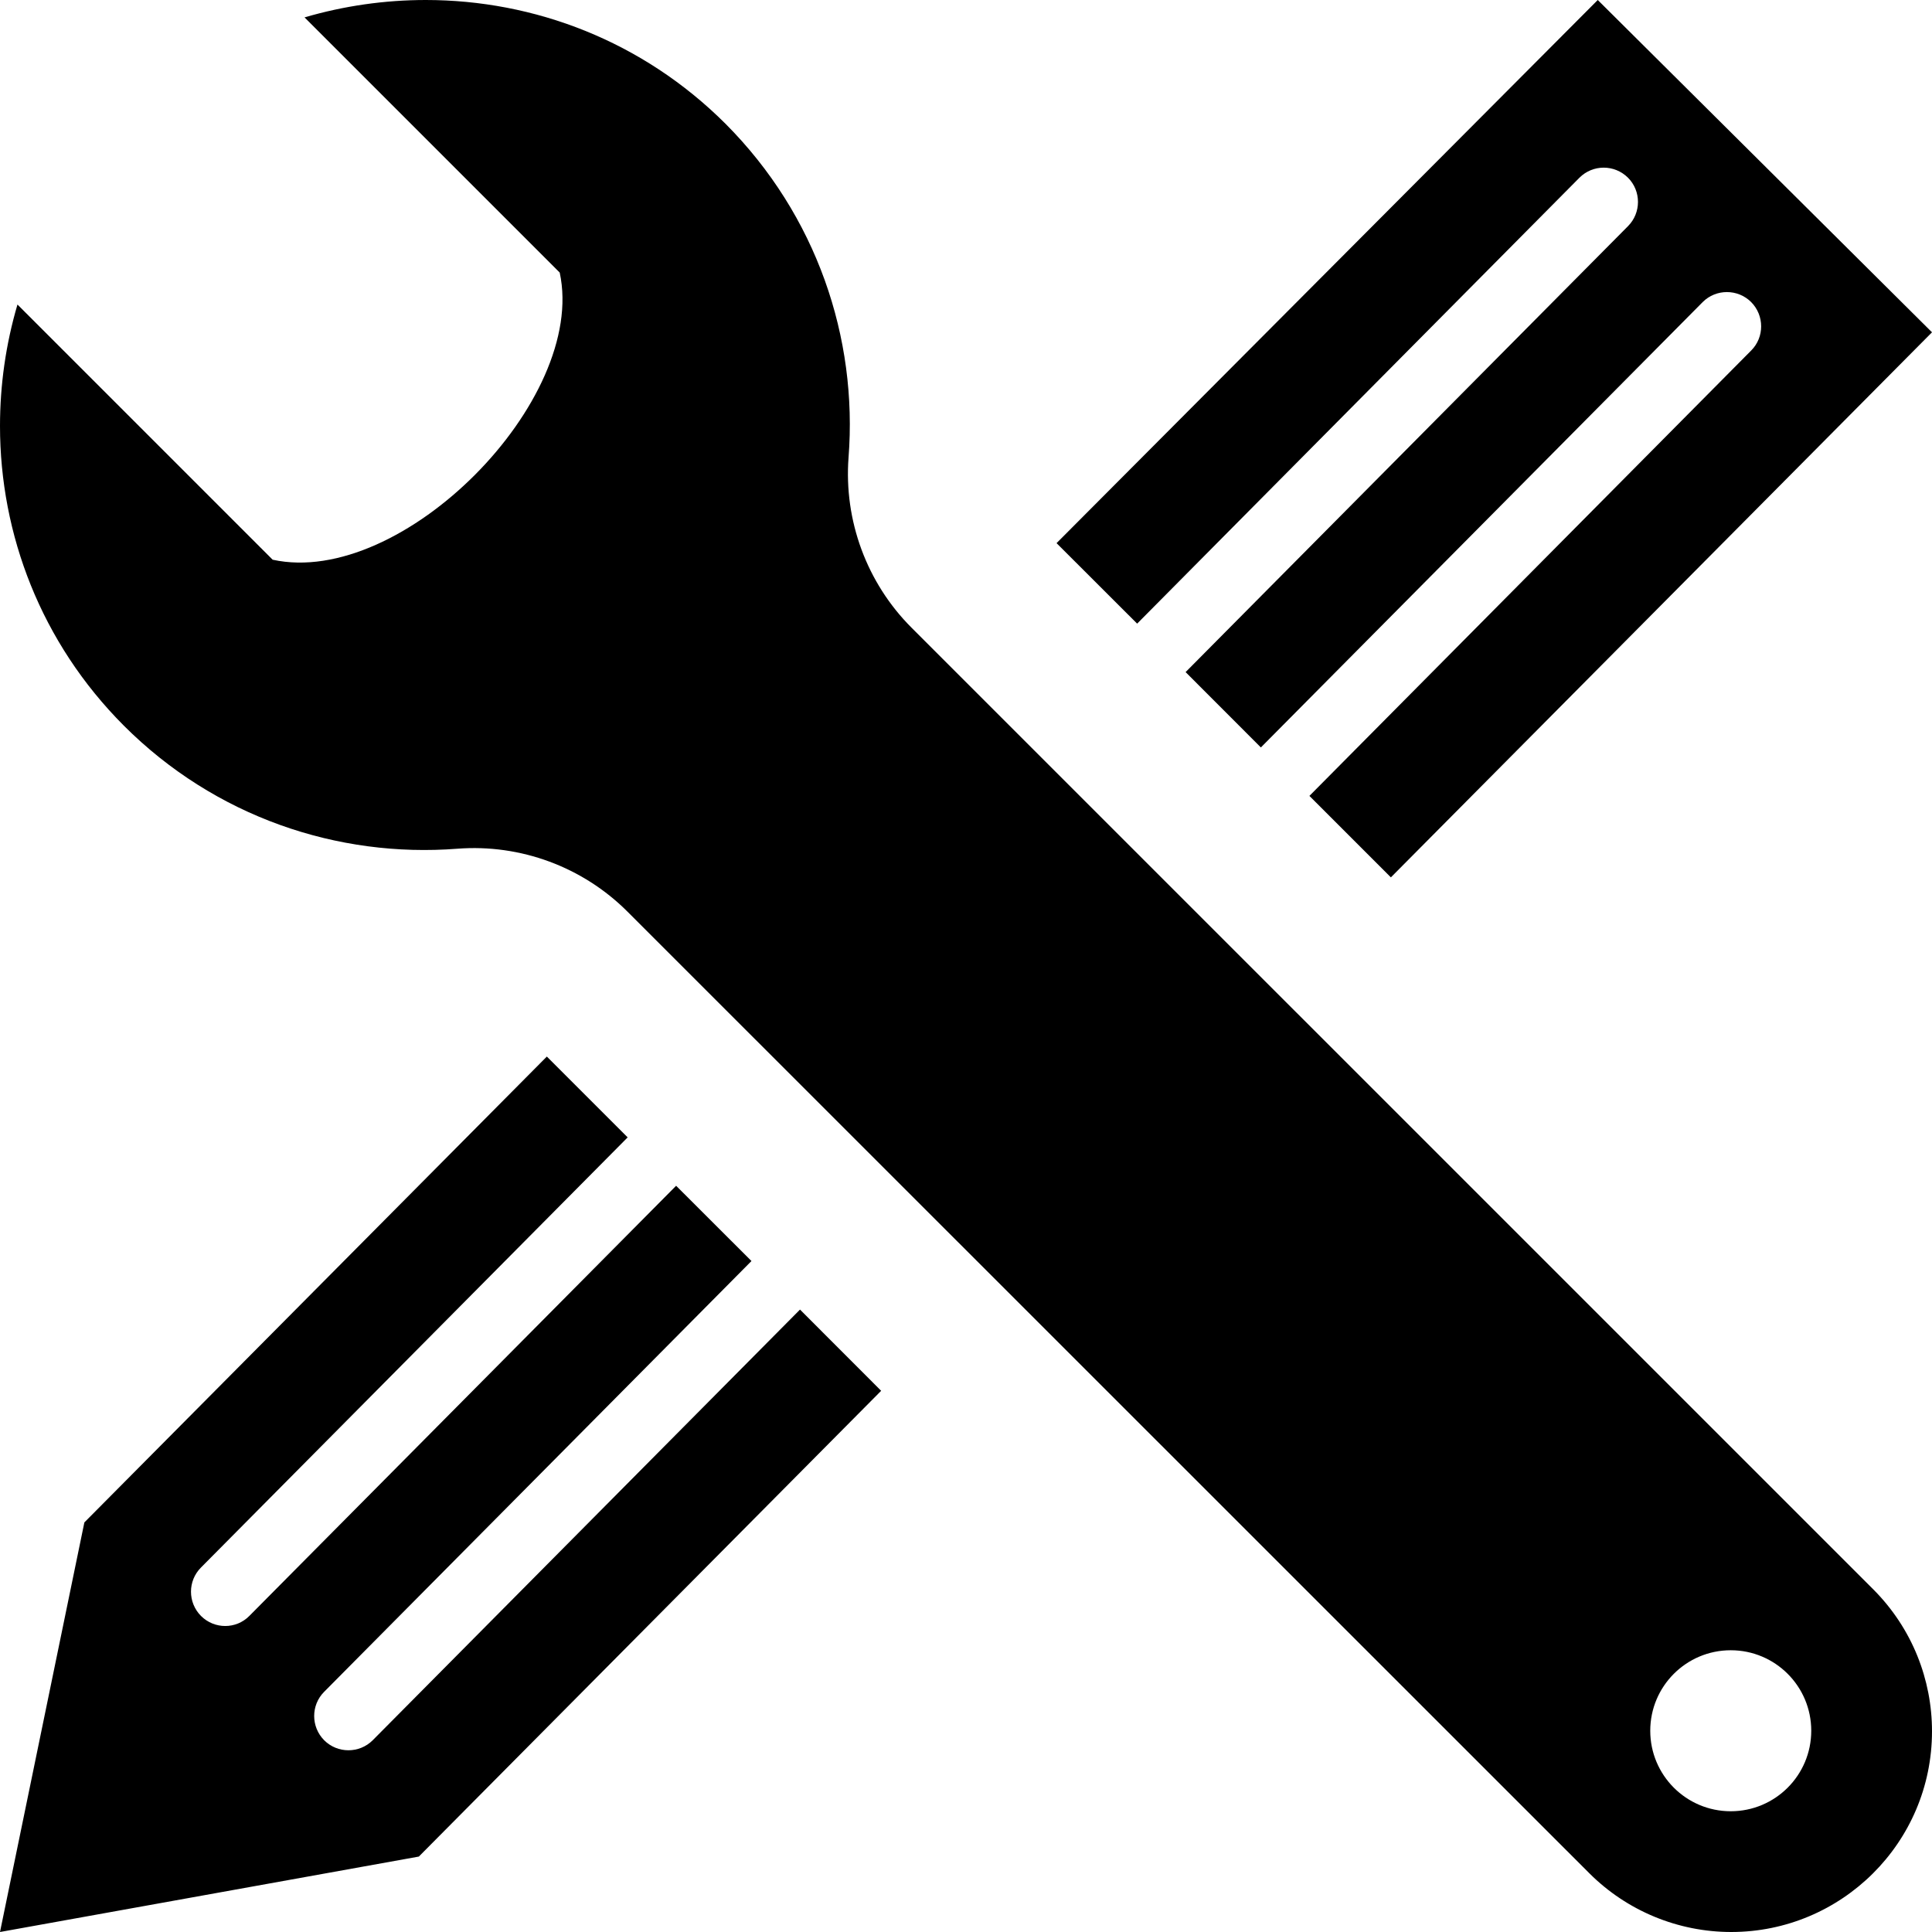
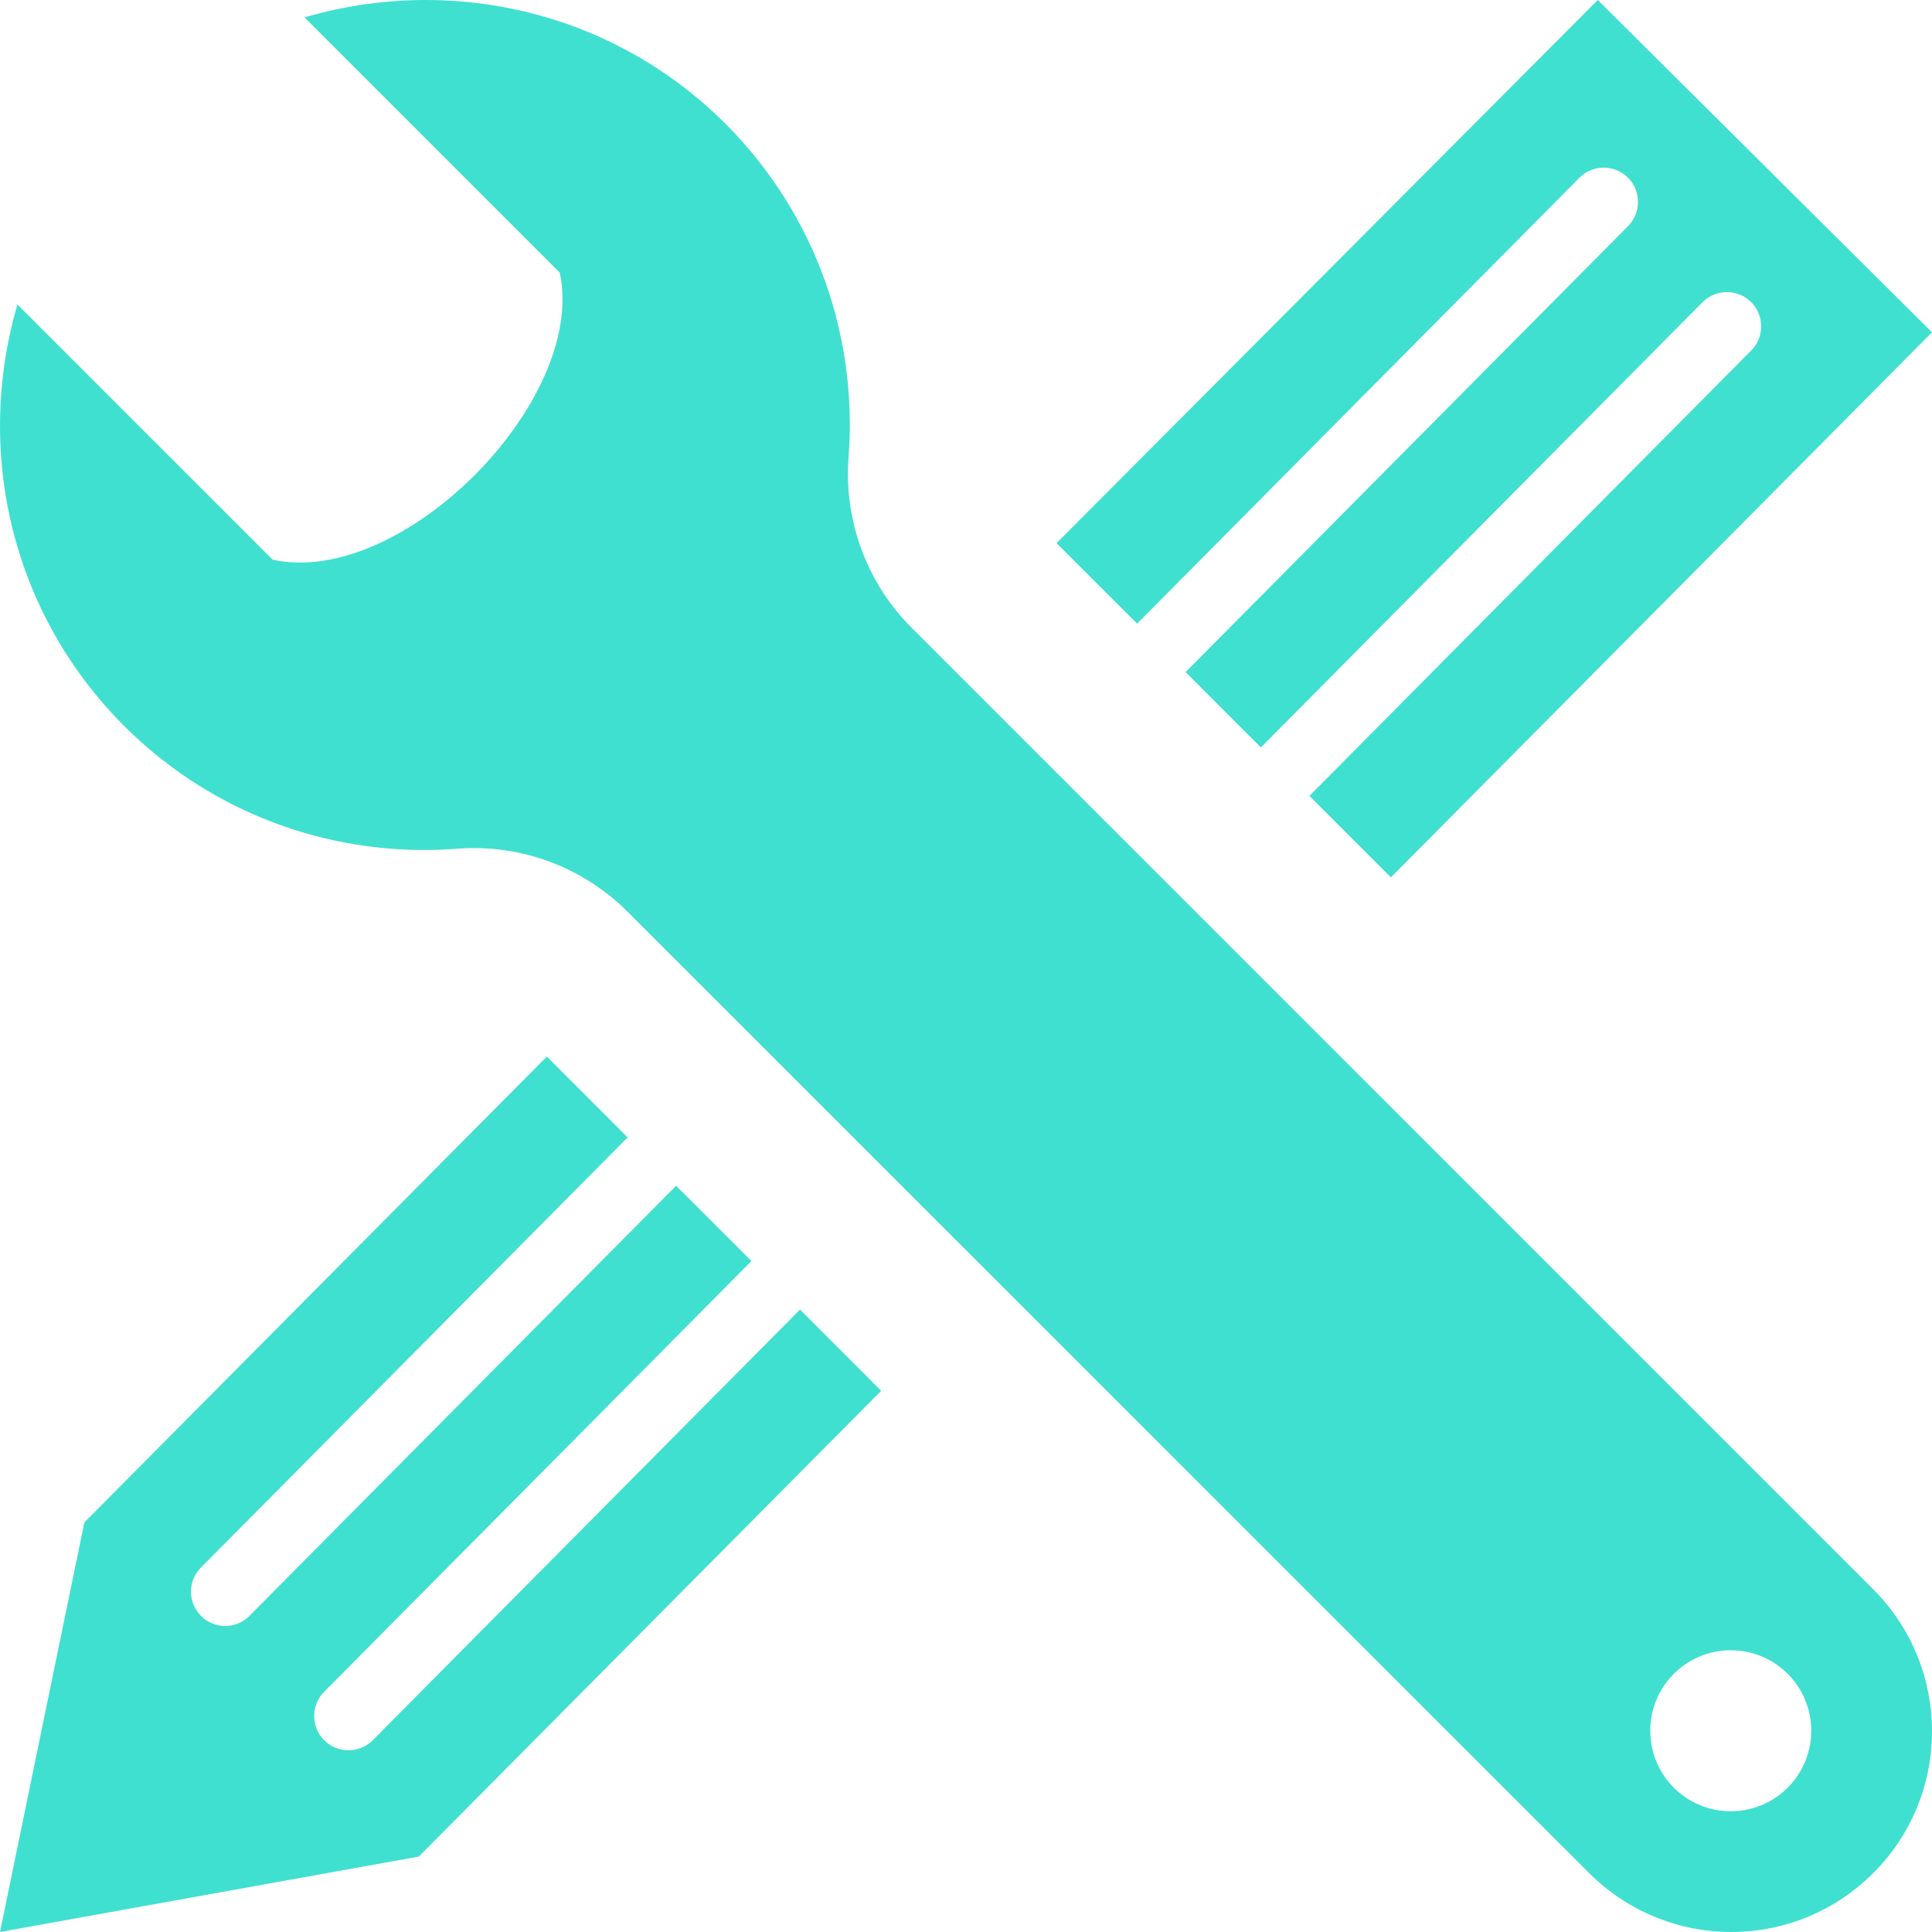
- <svg xmlns="http://www.w3.org/2000/svg" width="24" height="24" viewBox="0 0 24 24">
+ <svg xmlns="http://www.w3.org/2000/svg" width="24" height="24" fill="turquoise" viewBox="0 0 24 24">
  <path d="M23.27 19.743l-11.946-11.945c-.557-.557-.842-1.331-.783-2.115.115-1.485-.395-3.009-1.529-4.146-1.03-1.028-2.375-1.537-3.723-1.537-.507 0-1.015.072-1.506.216l3.17 3.17c.344 1.589-1.959 3.918-3.566 3.567l-3.17-3.17c-.145.492-.217 1-.217 1.509 0 1.347.51 2.691 1.537 3.721 1.135 1.136 2.66 1.646 4.146 1.53.783-.06 1.557.226 2.113.783l11.947 11.944c.468.468 1.103.73 1.763.73 1.368 0 2.494-1.108 2.494-2.494 0-.638-.244-1.276-.73-1.763zm-1.77 2.757c-.553 0-1-.448-1-1s.447-1 1-1 1 .448 1 1-.447 1-1 1zm-8.375-15.753l6.723-6.747 4.152 4.128-6.722 6.771-1.012-1.012 5.488-5.533c.165-.165.165-.435-.001-.602-.166-.165-.436-.165-.601 0l-5.489 5.533-.935-.936 5.495-5.539c.166-.166.166-.437 0-.603-.168-.166-.436-.166-.603.001l-5.494 5.539-1.001-1zm-3.187 9.521l-5.308 5.35c-.166.166-.437.166-.603 0-.165-.166-.166-.436 0-.602l5.308-5.351-.936-.935-5.301 5.343c-.165.168-.435.167-.601.001-.166-.167-.166-.436 0-.602l5.3-5.343-1.004-1.004-5.745 5.787-1.048 5.088 5.203-.937 5.743-5.786-1.008-1.009z" />
</svg>
